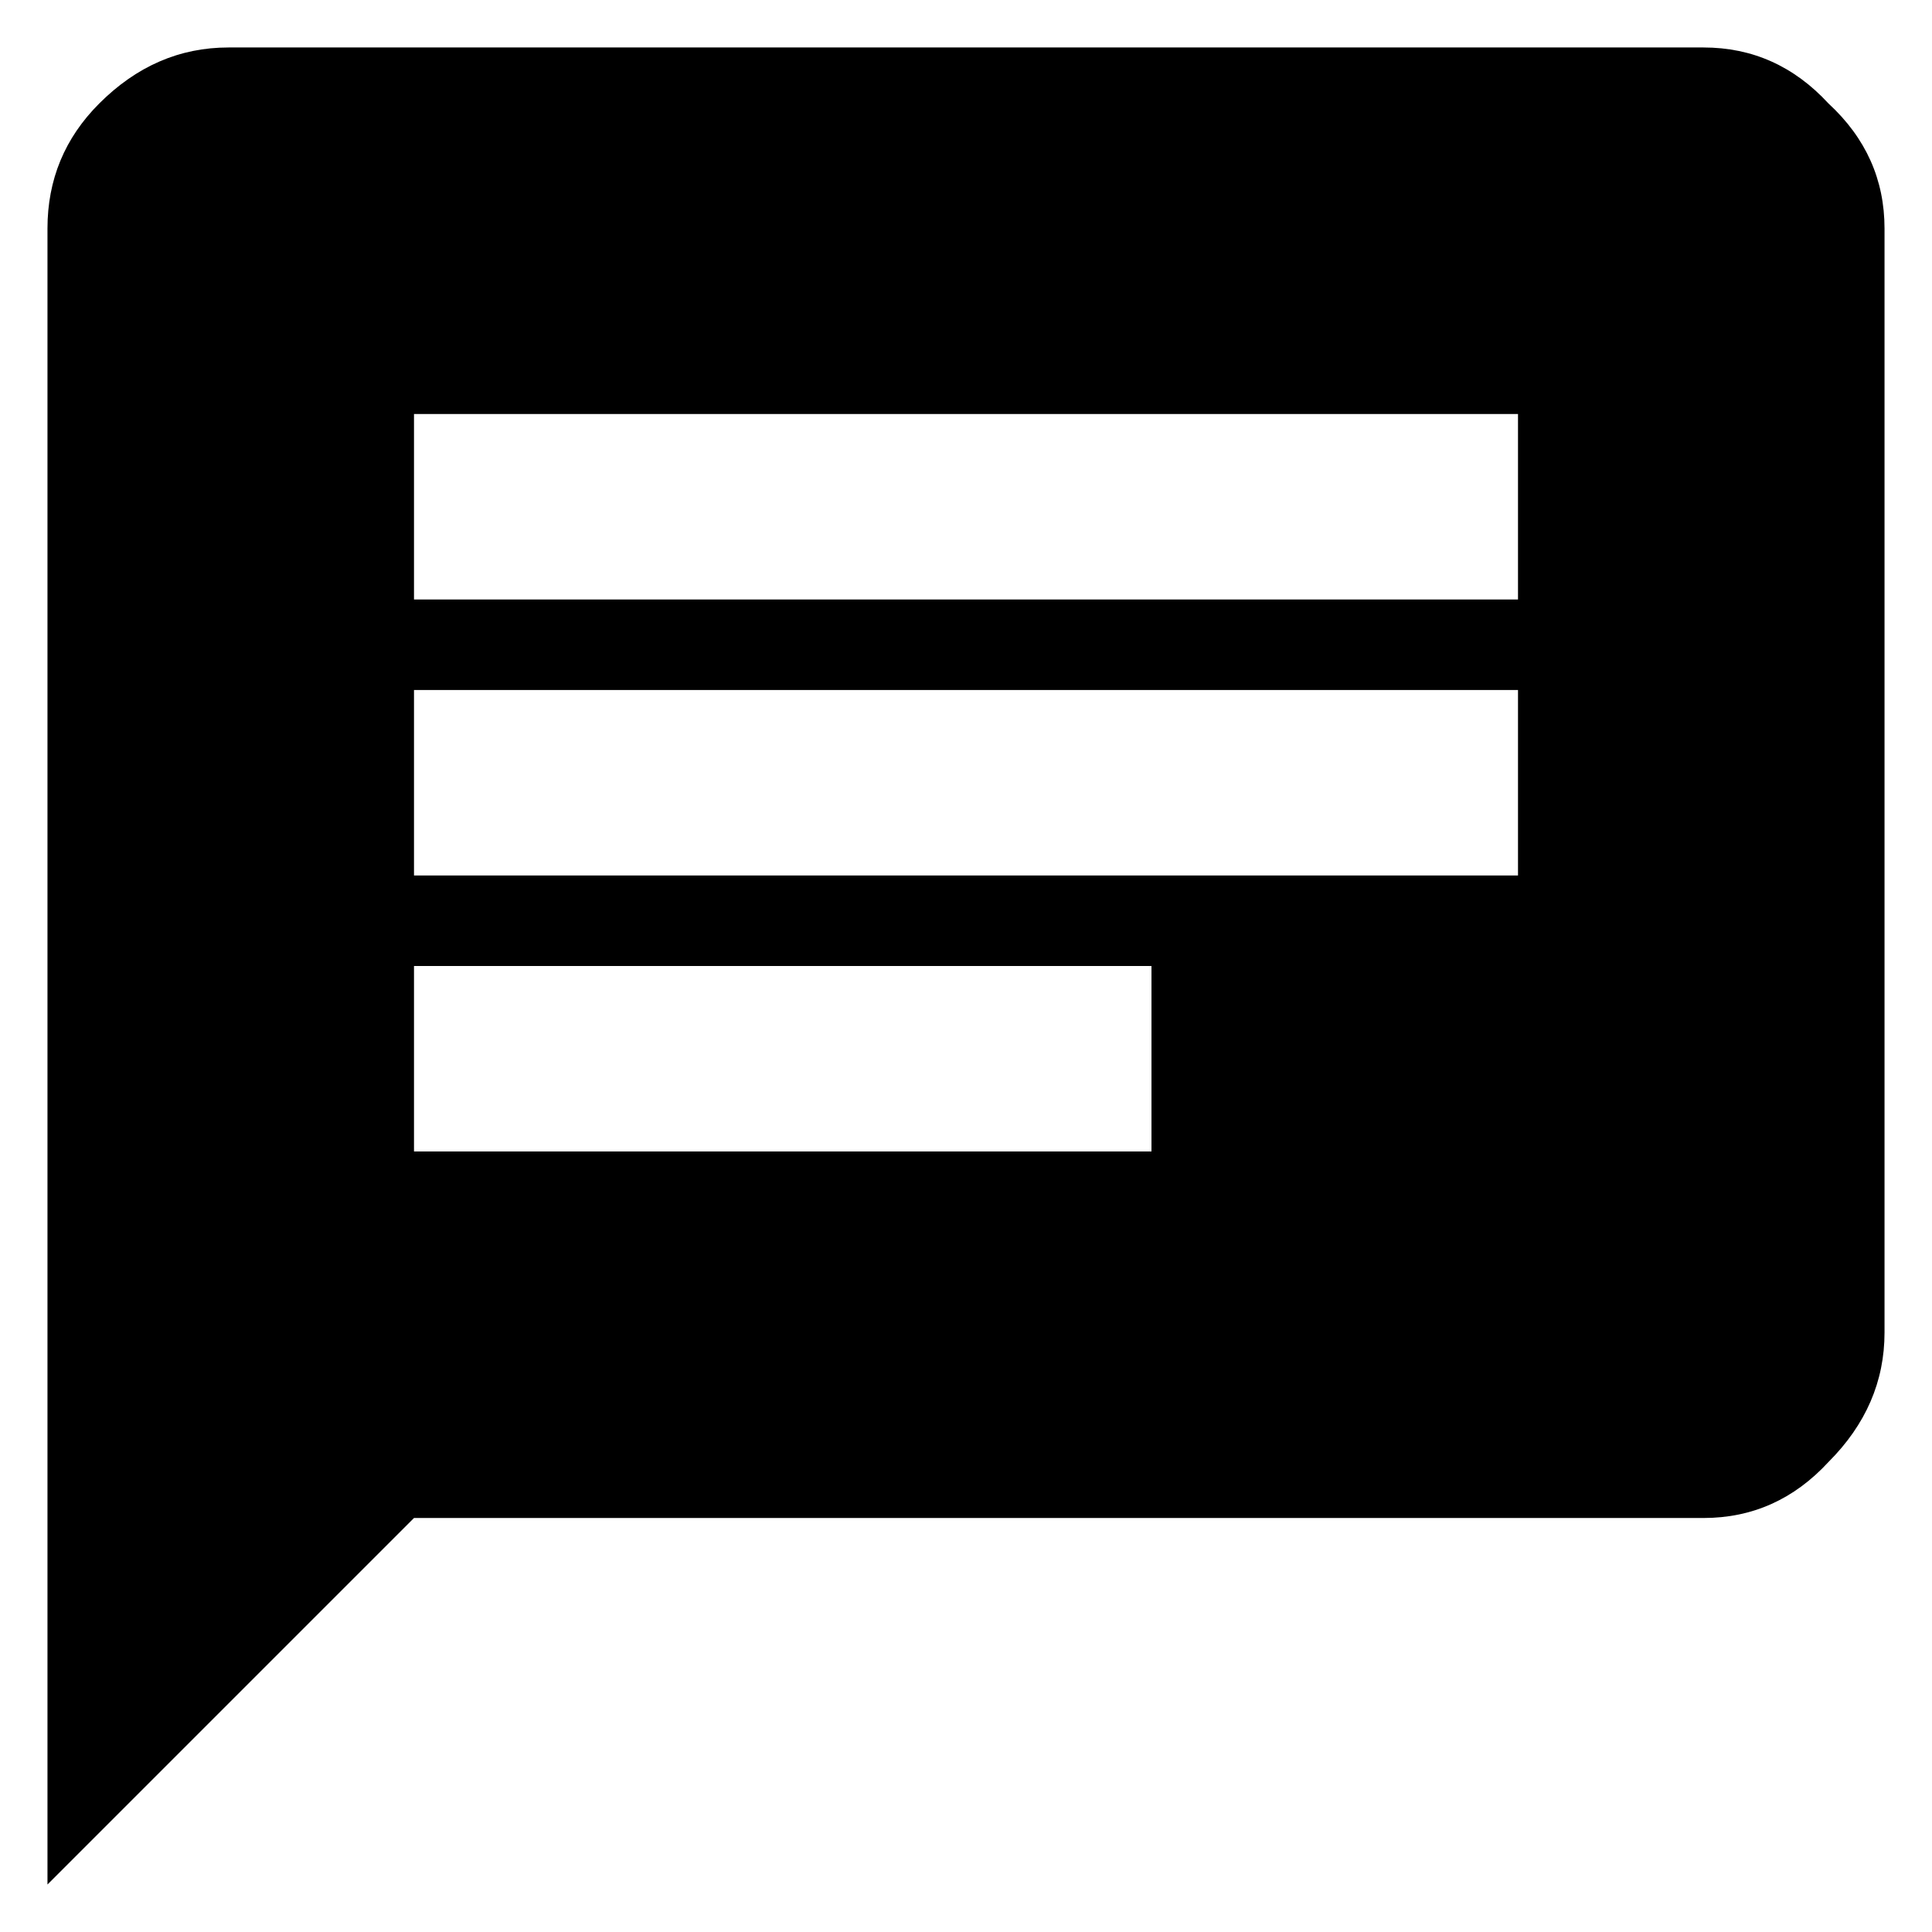
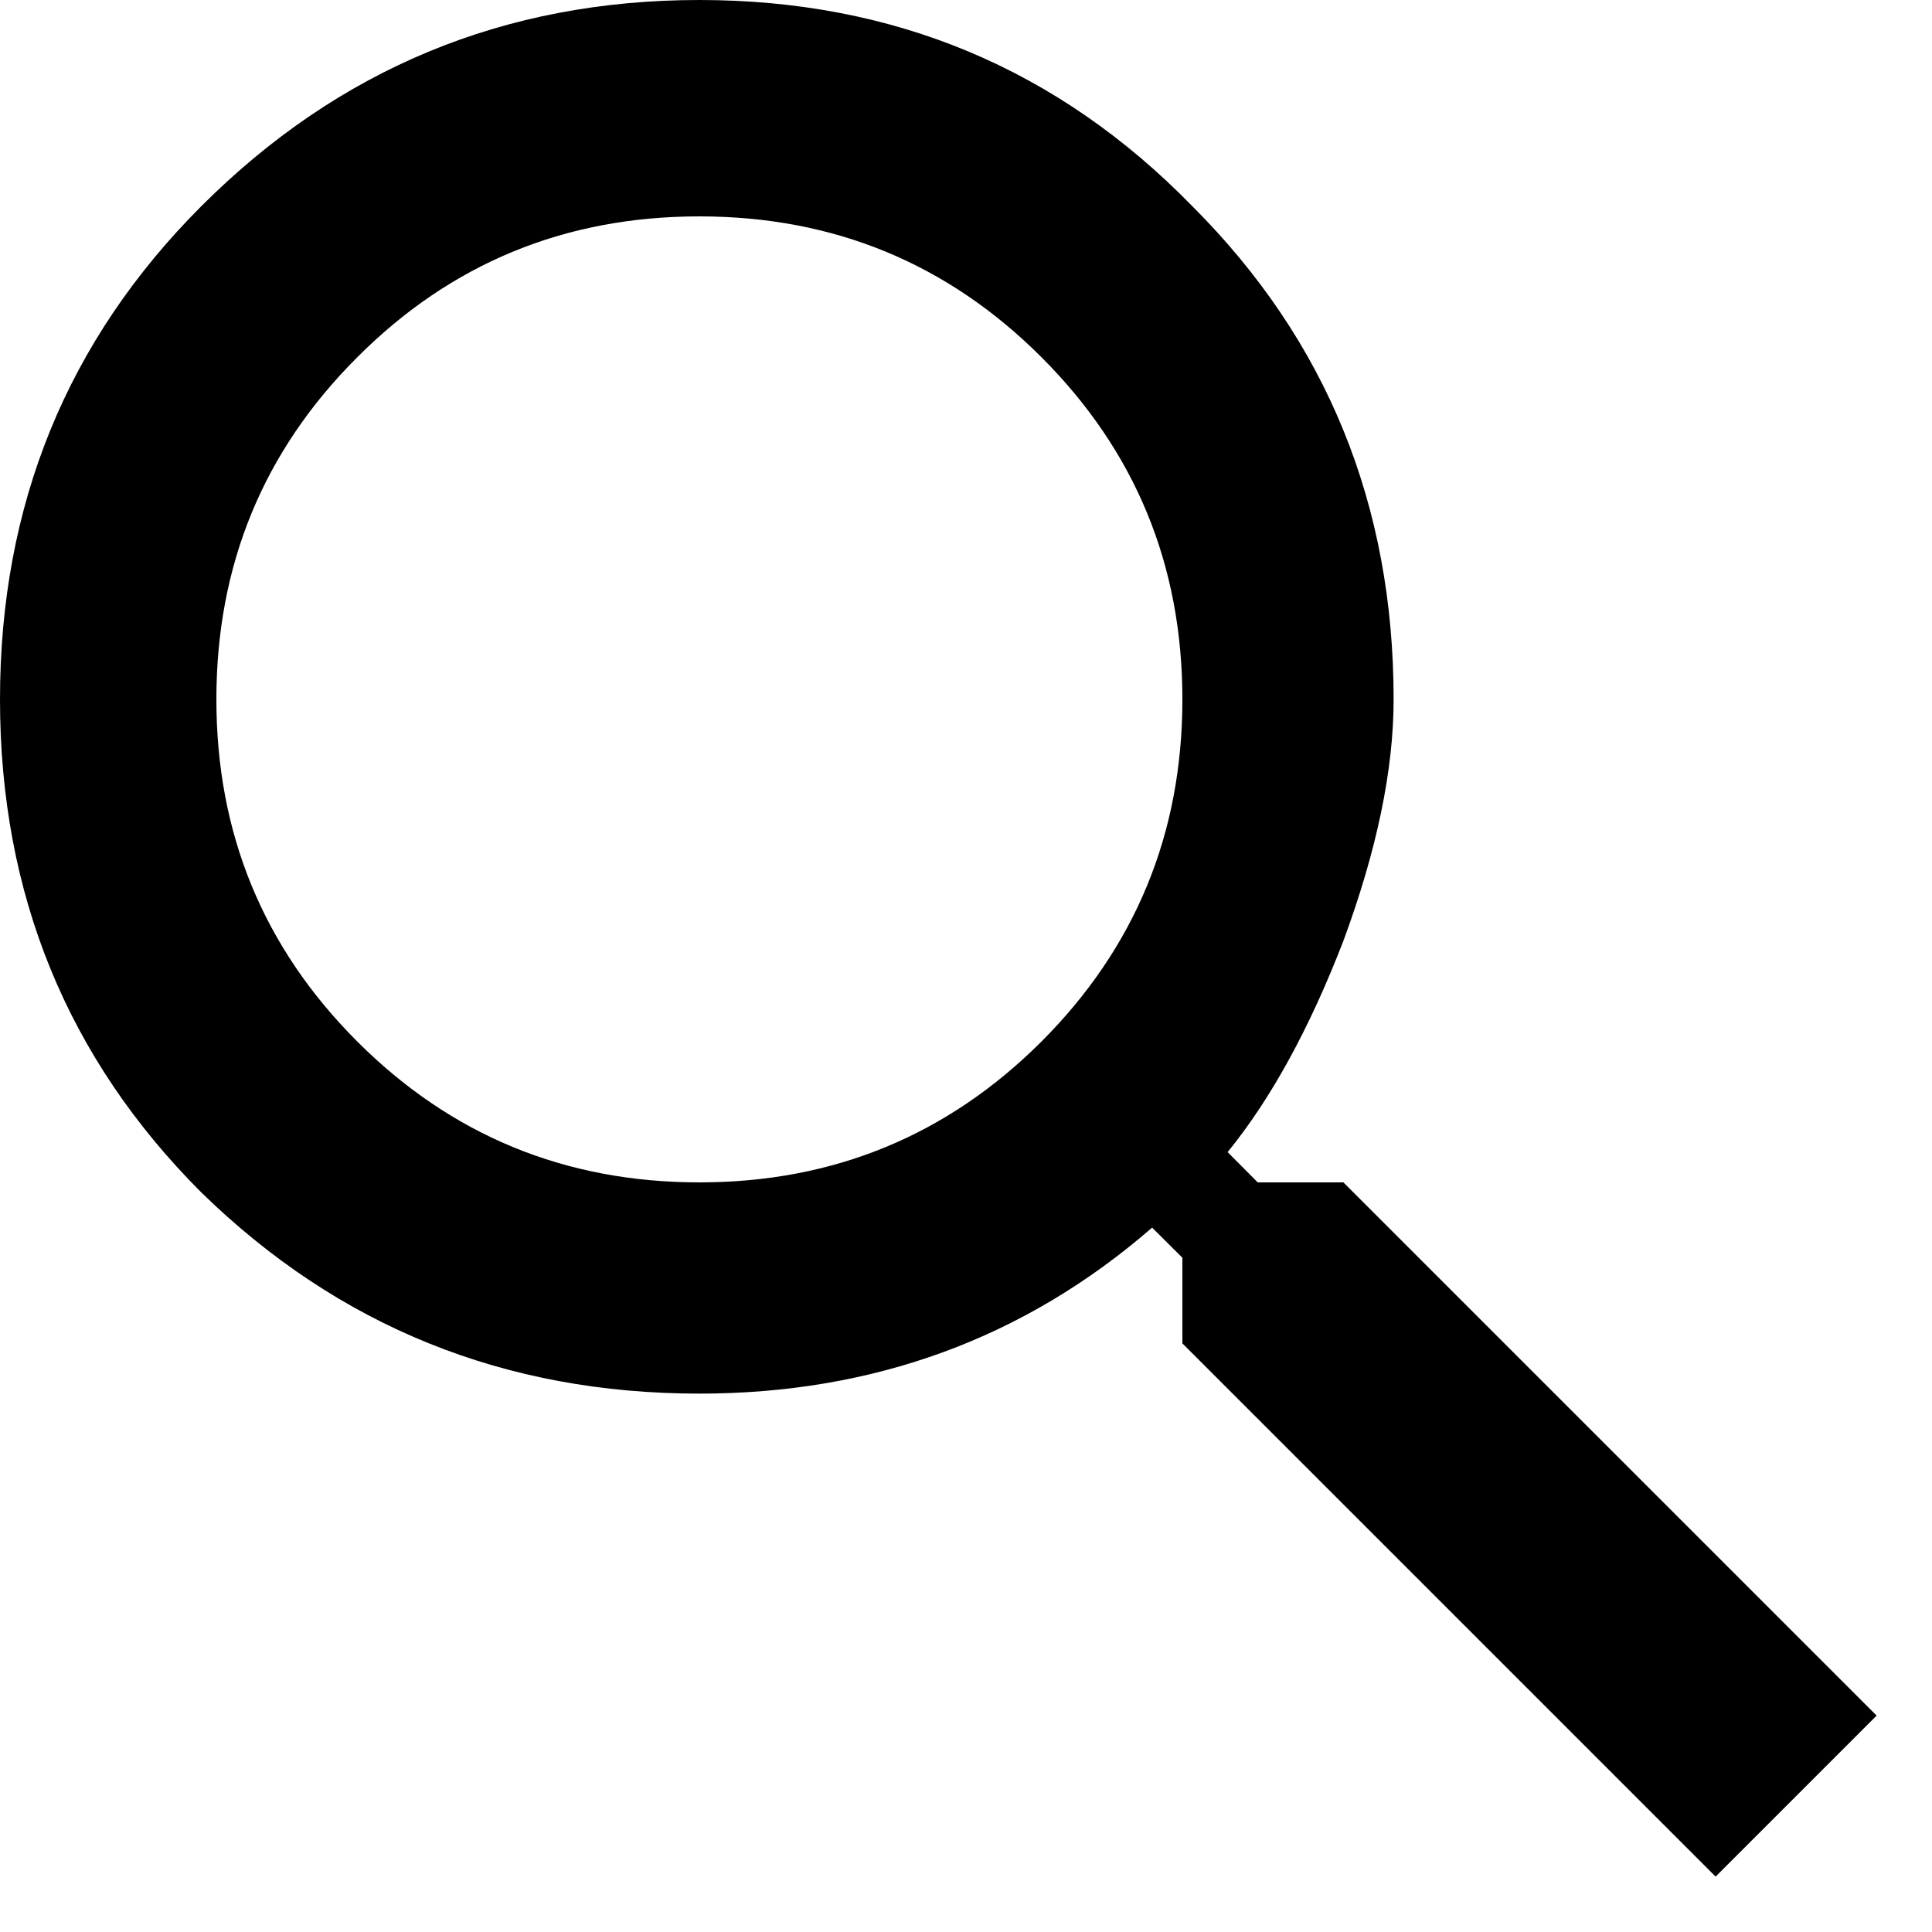
- <svg xmlns="http://www.w3.org/2000/svg" width="14" height="14" viewBox="0 0 14 14" fill="none" id="search">
-   <path d="M11 4.344V3H3V4.344H11ZM8.344 8.344V7H3V8.344H8.344ZM3 5V6.344H11V5H3ZM12.344 0.344C12.698 0.344 13 0.479 13.25 0.75C13.521 1 13.656 1.302 13.656 1.656V9.656C13.656 10.01 13.521 10.323 13.25 10.594C13 10.865 12.698 11 12.344 11H3L0.344 13.656V1.656C0.344 1.302 0.469 1 0.719 0.75C0.99 0.479 1.302 0.344 1.656 0.344H12.344Z" fill="currentColor" />
+ <svg xmlns="http://www.w3.org/2000/svg" width="12" height="12" viewBox="0 0 12 12" fill="none" id="search">
+   <path d="M2.219 6.469C2.802 7.052 3.51 7.344 4.344 7.344C5.177 7.344 5.885 7.052 6.469 6.469C7.052 5.885 7.344 5.177 7.344 4.344C7.344 3.51 7.052 2.802 6.469 2.219C5.885 1.635 5.177 1.344 4.344 1.344C3.51 1.344 2.802 1.635 2.219 2.219C1.635 2.802 1.344 3.51 1.344 4.344C1.344 5.177 1.635 5.885 2.219 6.469ZM8.344 7.344L11.656 10.656L10.656 11.656L7.344 8.344V7.812L7.156 7.625C6.365 8.312 5.427 8.656 4.344 8.656C3.135 8.656 2.104 8.24 1.25 7.406C0.417 6.573 0 5.552 0 4.344C0 3.135 0.417 2.115 1.25 1.281C2.104 0.427 3.135 0 4.344 0C5.552 0 6.573 0.427 7.406 1.281C8.24 2.115 8.656 3.135 8.656 4.344C8.656 4.781 8.552 5.281 8.344 5.844C8.135 6.385 7.896 6.823 7.625 7.156L7.812 7.344H8.344Z" fill="currentColor" />
</svg>
